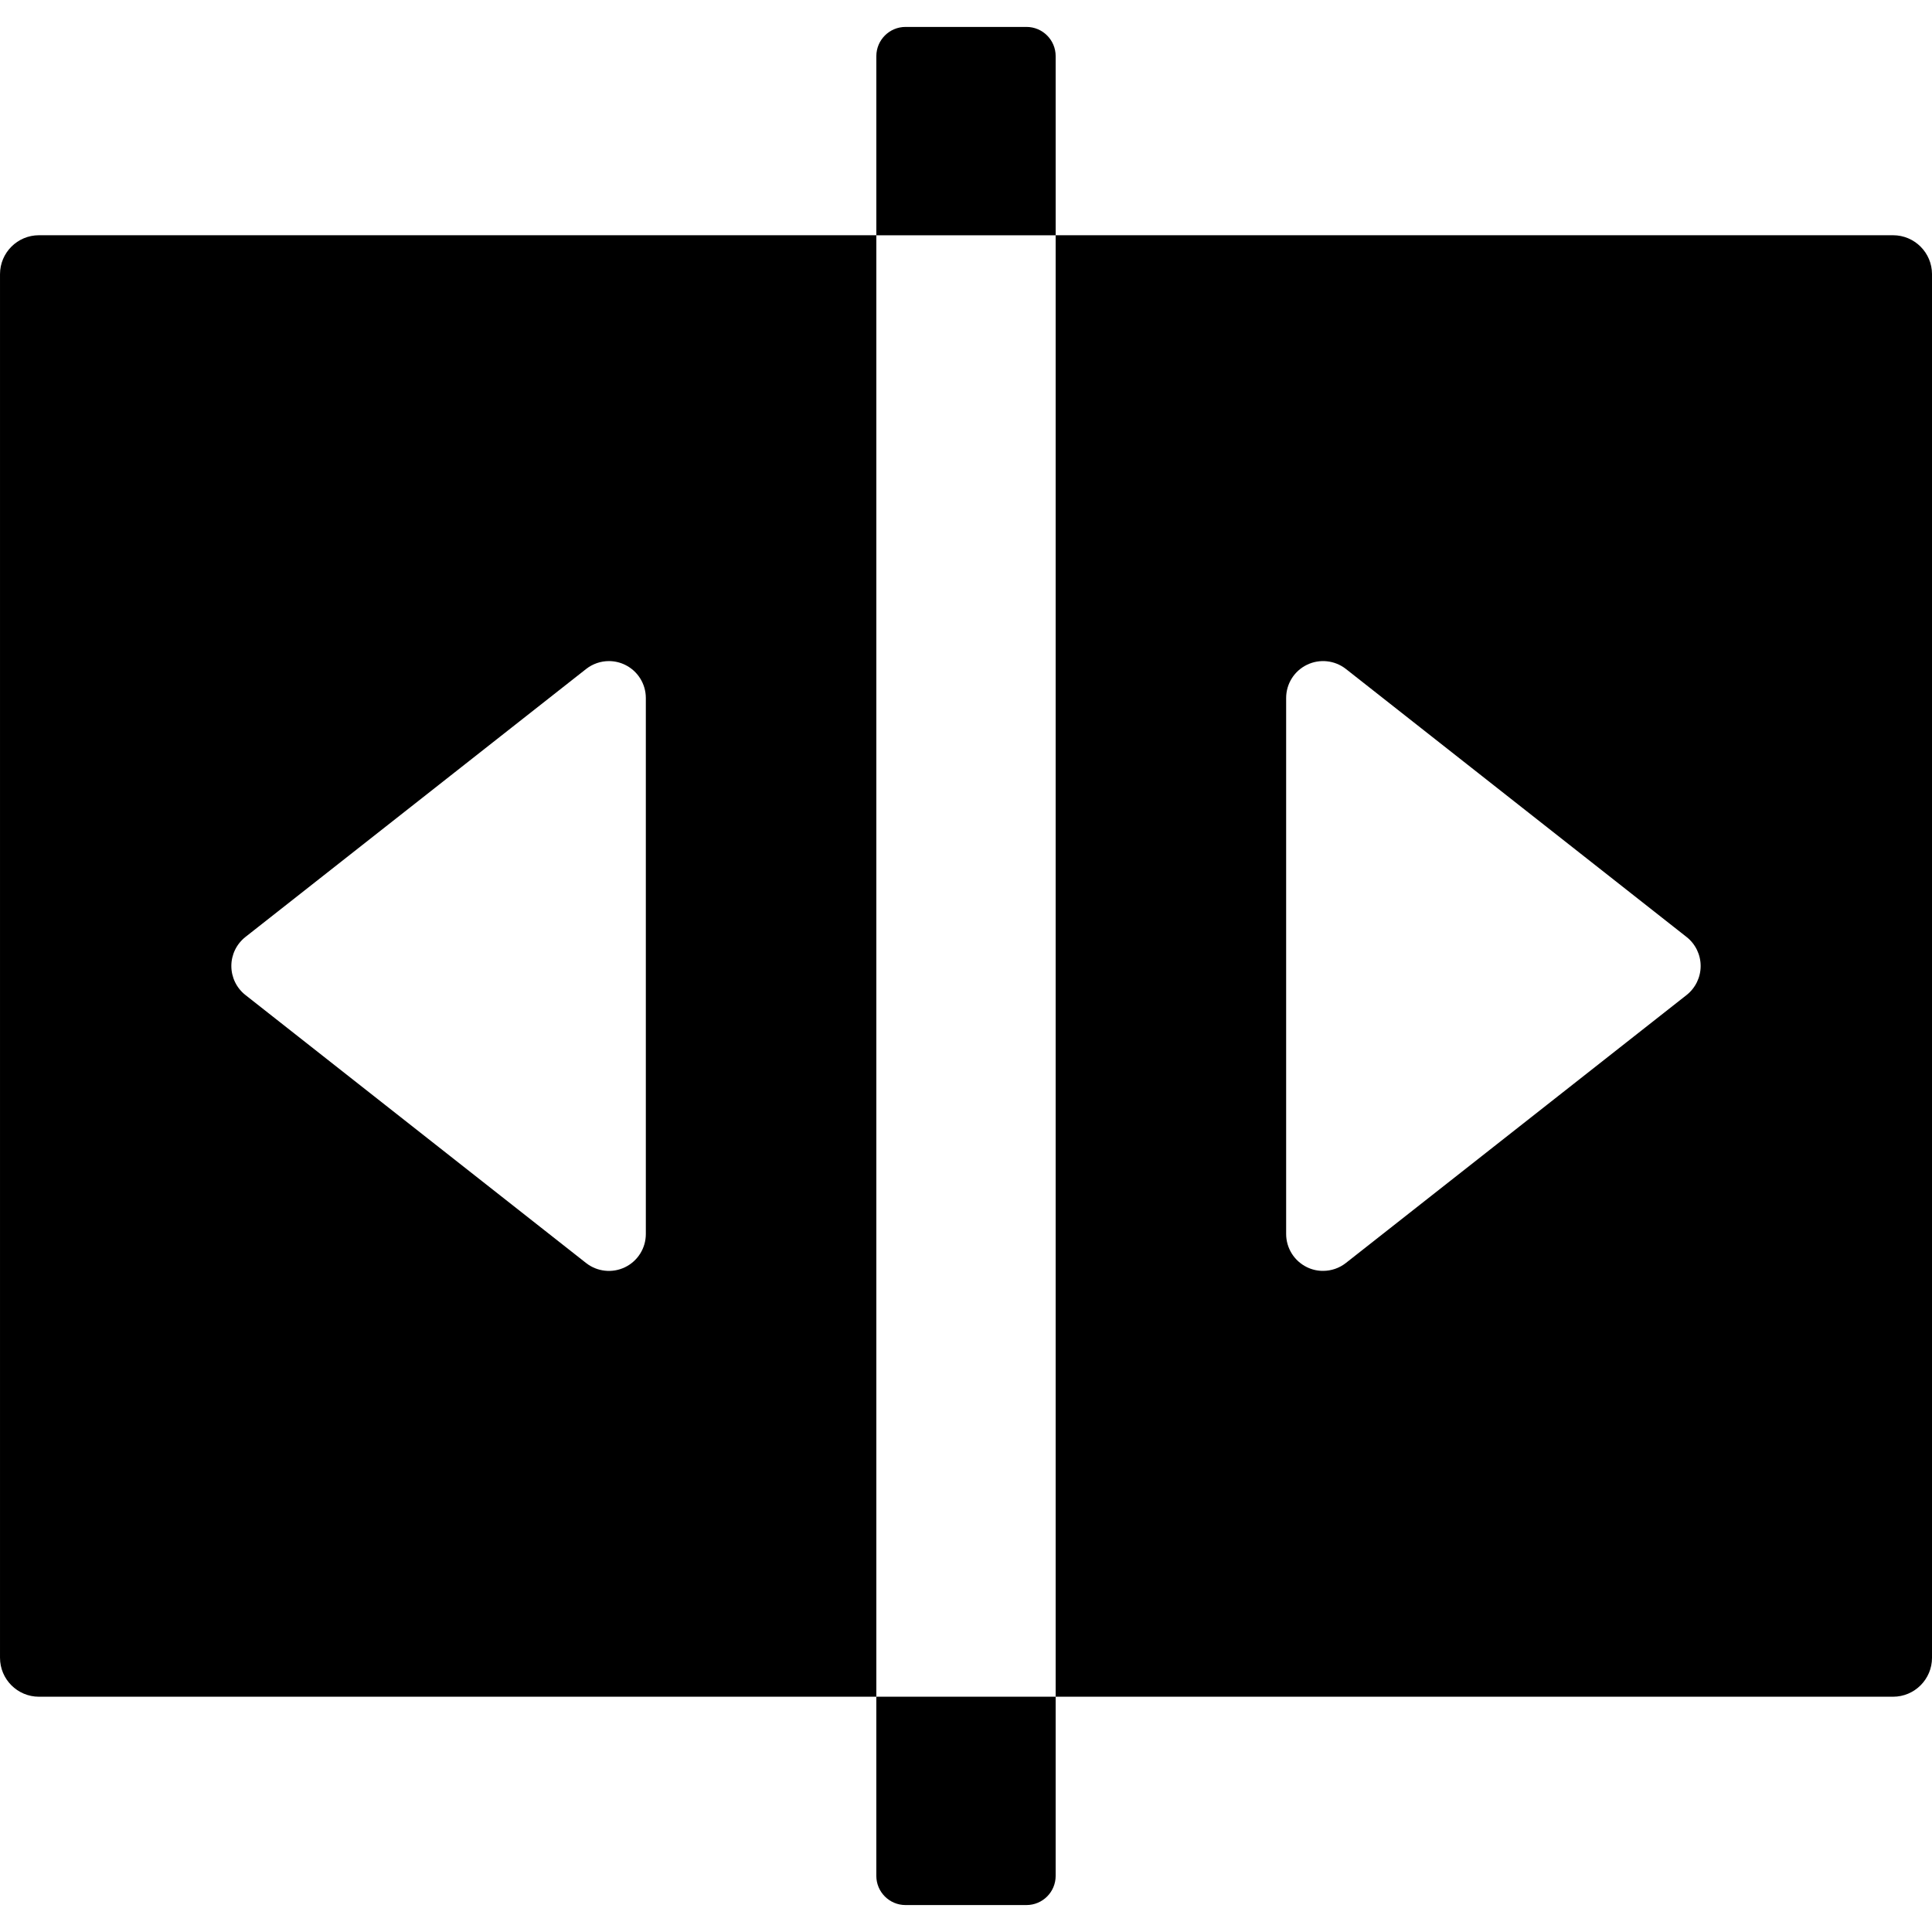
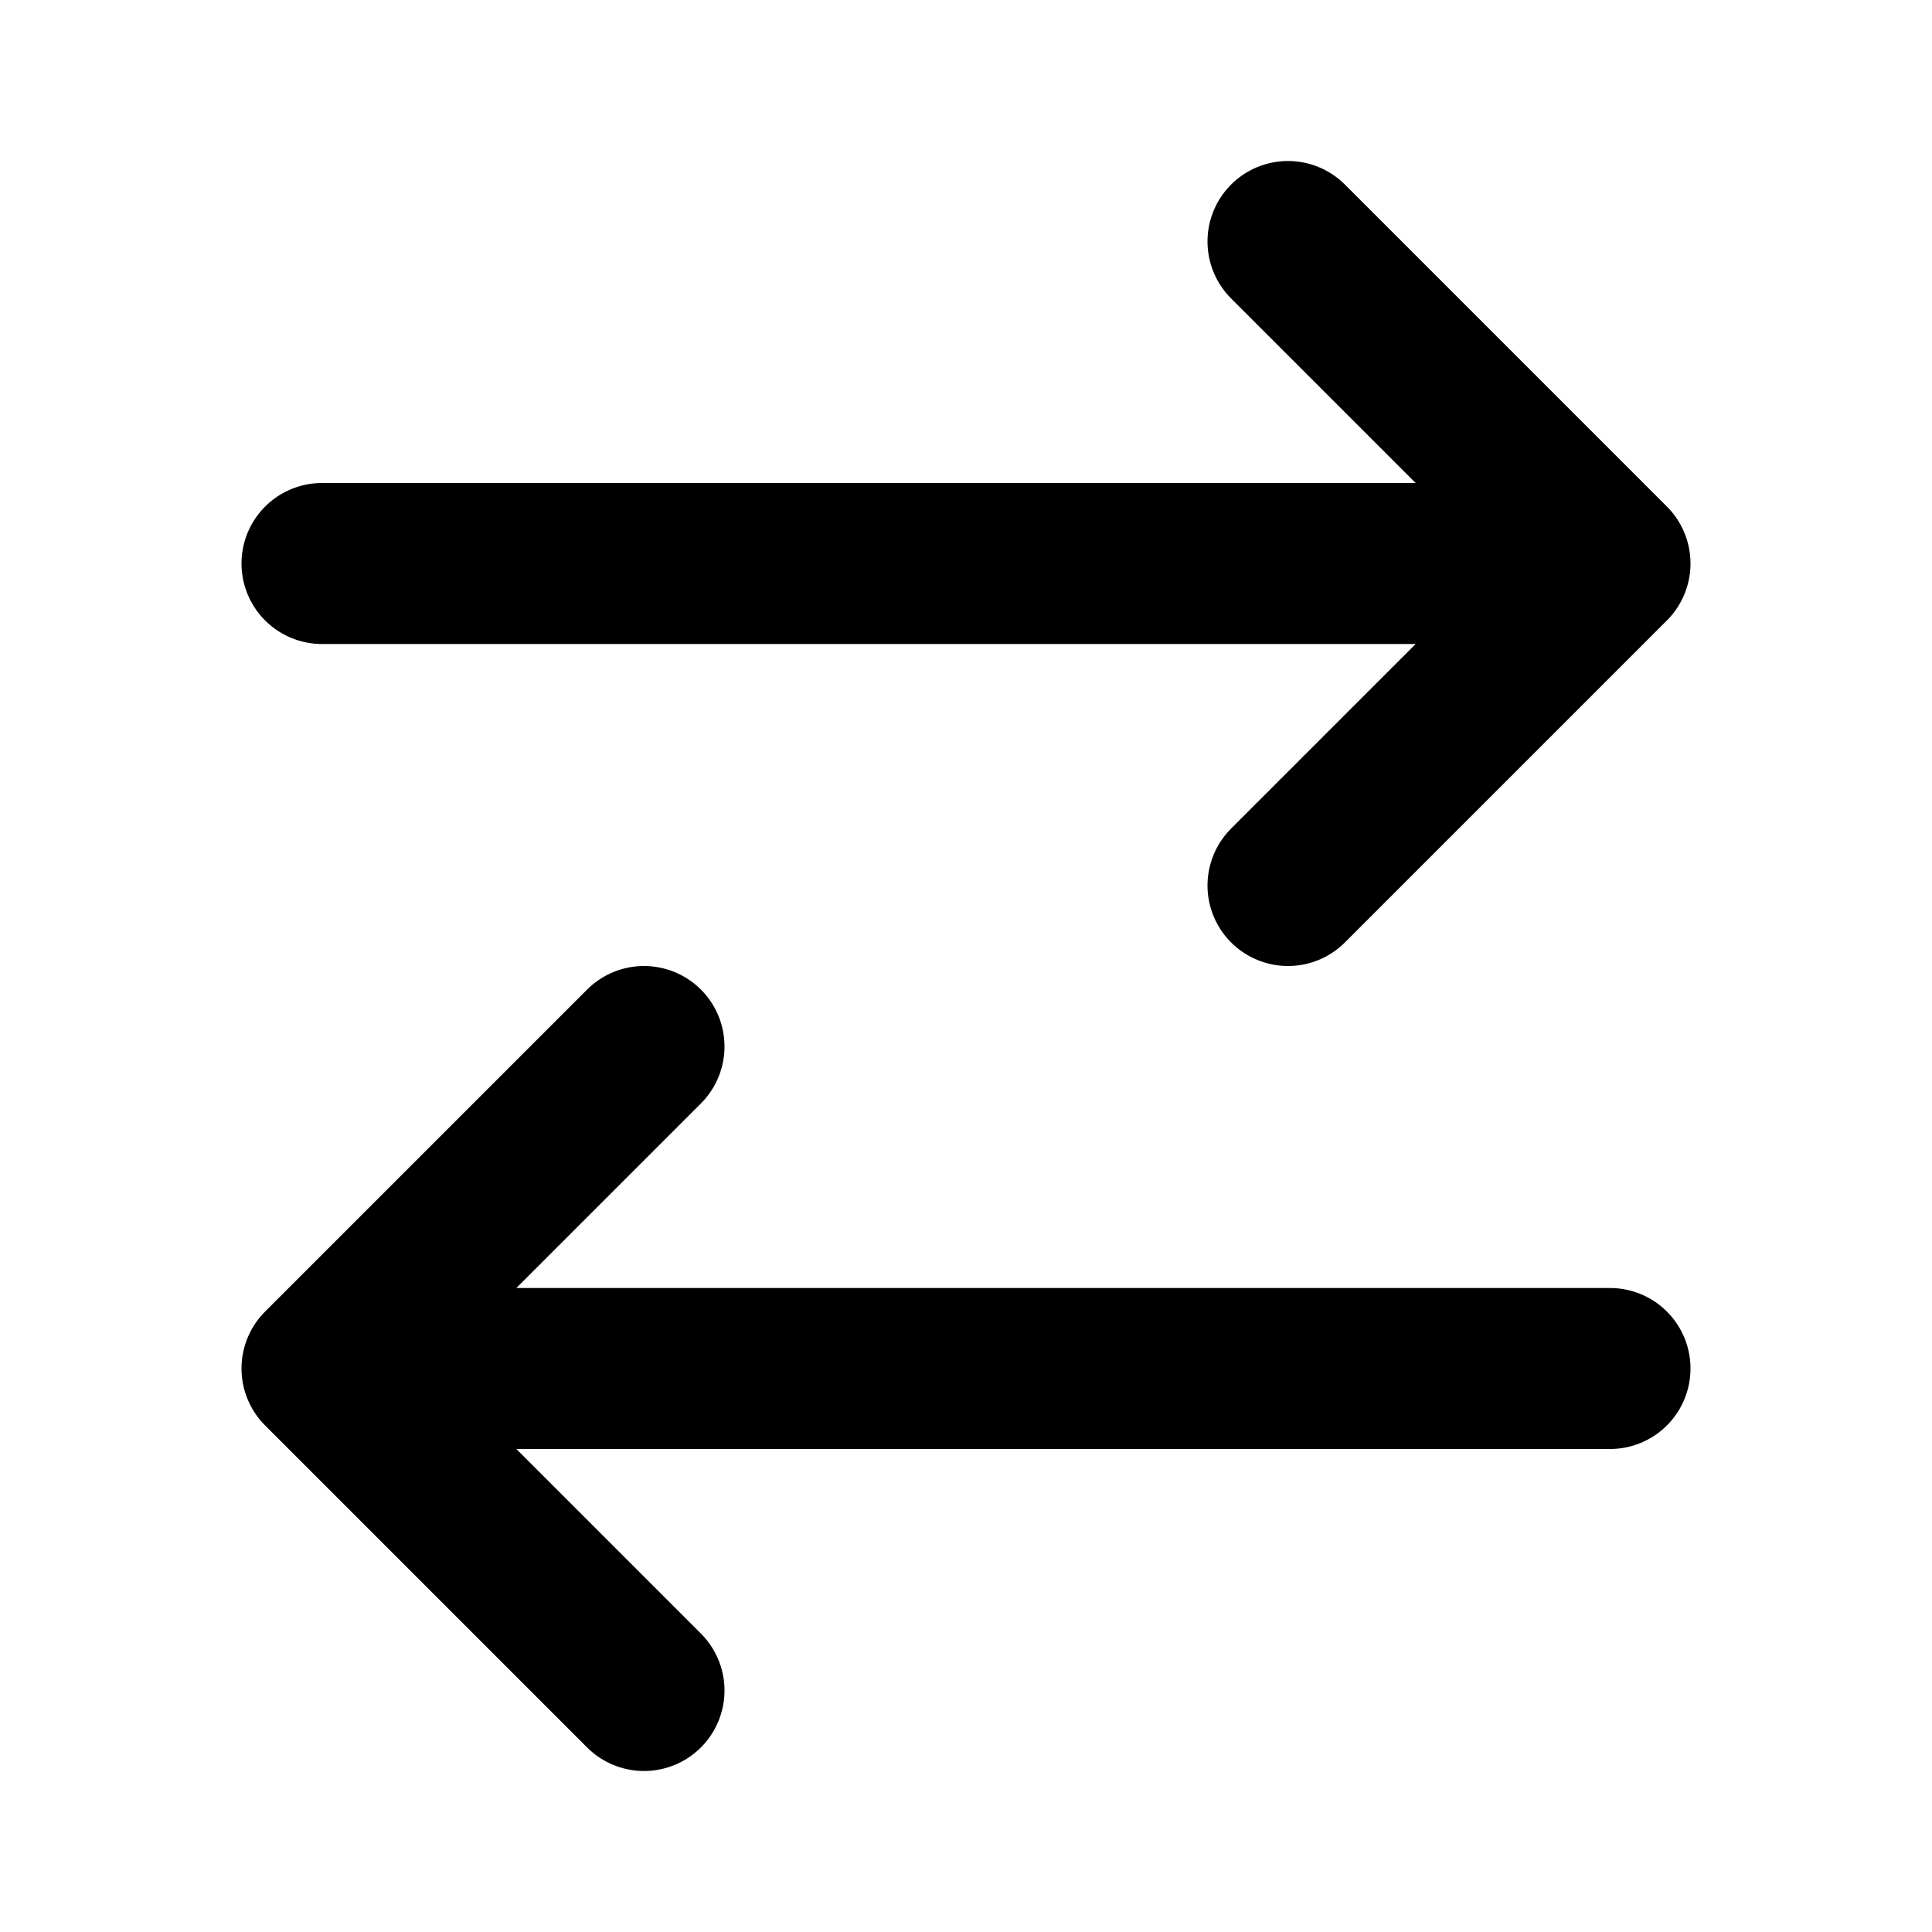
- <svg xmlns="http://www.w3.org/2000/svg" fill="#000000" version="1.1" id="Capa_1" width="800px" height="800px" viewBox="0 0 98.079 98.08" xml:space="preserve">
-   <g>
-     <g>
-       <path d="M1.977,11.942C0.885,11.942,0,12.829,0,13.92v70.238c0,1.092,0.885,1.978,1.977,1.978h42.511V11.942H1.977z M31.731,33.75    c0.646,0.314,1.055,0.969,1.055,1.686v27.21c0,0.717-0.409,1.371-1.055,1.685c-0.645,0.313-1.413,0.231-1.978-0.212L12.459,50.513    c-0.451-0.354-0.715-0.898-0.715-1.474s0.264-1.117,0.715-1.473l17.295-13.604c0.337-0.265,0.746-0.401,1.158-0.401    C31.191,33.561,31.472,33.624,31.731,33.75z" />
-       <path d="M96.102,86.136c1.092,0,1.978-0.886,1.978-1.978V13.92c0-1.092-0.886-1.978-1.978-1.978H53.591v74.194H96.102    L96.102,86.136z M66.348,64.33c-0.646-0.314-1.056-0.969-1.056-1.686v-27.21c0-0.717,0.409-1.372,1.056-1.685    c0.645-0.313,1.412-0.231,1.978,0.212l17.294,13.606c0.451,0.354,0.715,0.898,0.715,1.473s-0.264,1.117-0.715,1.474L68.324,64.117    c-0.337,0.265-0.746,0.4-1.158,0.4C66.887,64.519,66.605,64.456,66.348,64.33z" />
-       <path d="M53.591,95.23v-9.094h-9.104v9.094c0,0.818,0.664,1.482,1.482,1.482h6.138C52.928,96.713,53.591,96.049,53.591,95.23z" />
-       <path d="M53.591,2.849c0-0.818-0.663-1.482-1.481-1.482H45.97c-0.818,0-1.482,0.664-1.482,1.482v9.095h9.104L53.591,2.849    L53.591,2.849z" />
-     </g>
-   </g>
+ <svg xmlns="http://www.w3.org/2000/svg" width="100%" height="100%" viewBox="0 0 24 24" fill="none">
+   <path d="M20 17H4M4 17L8 13M4 17L8 21M4 7H20M20 7L16 3M20 7L16 11" stroke="currentColor" stroke-width="2" stroke-linecap="round" stroke-linejoin="round" />
</svg>
